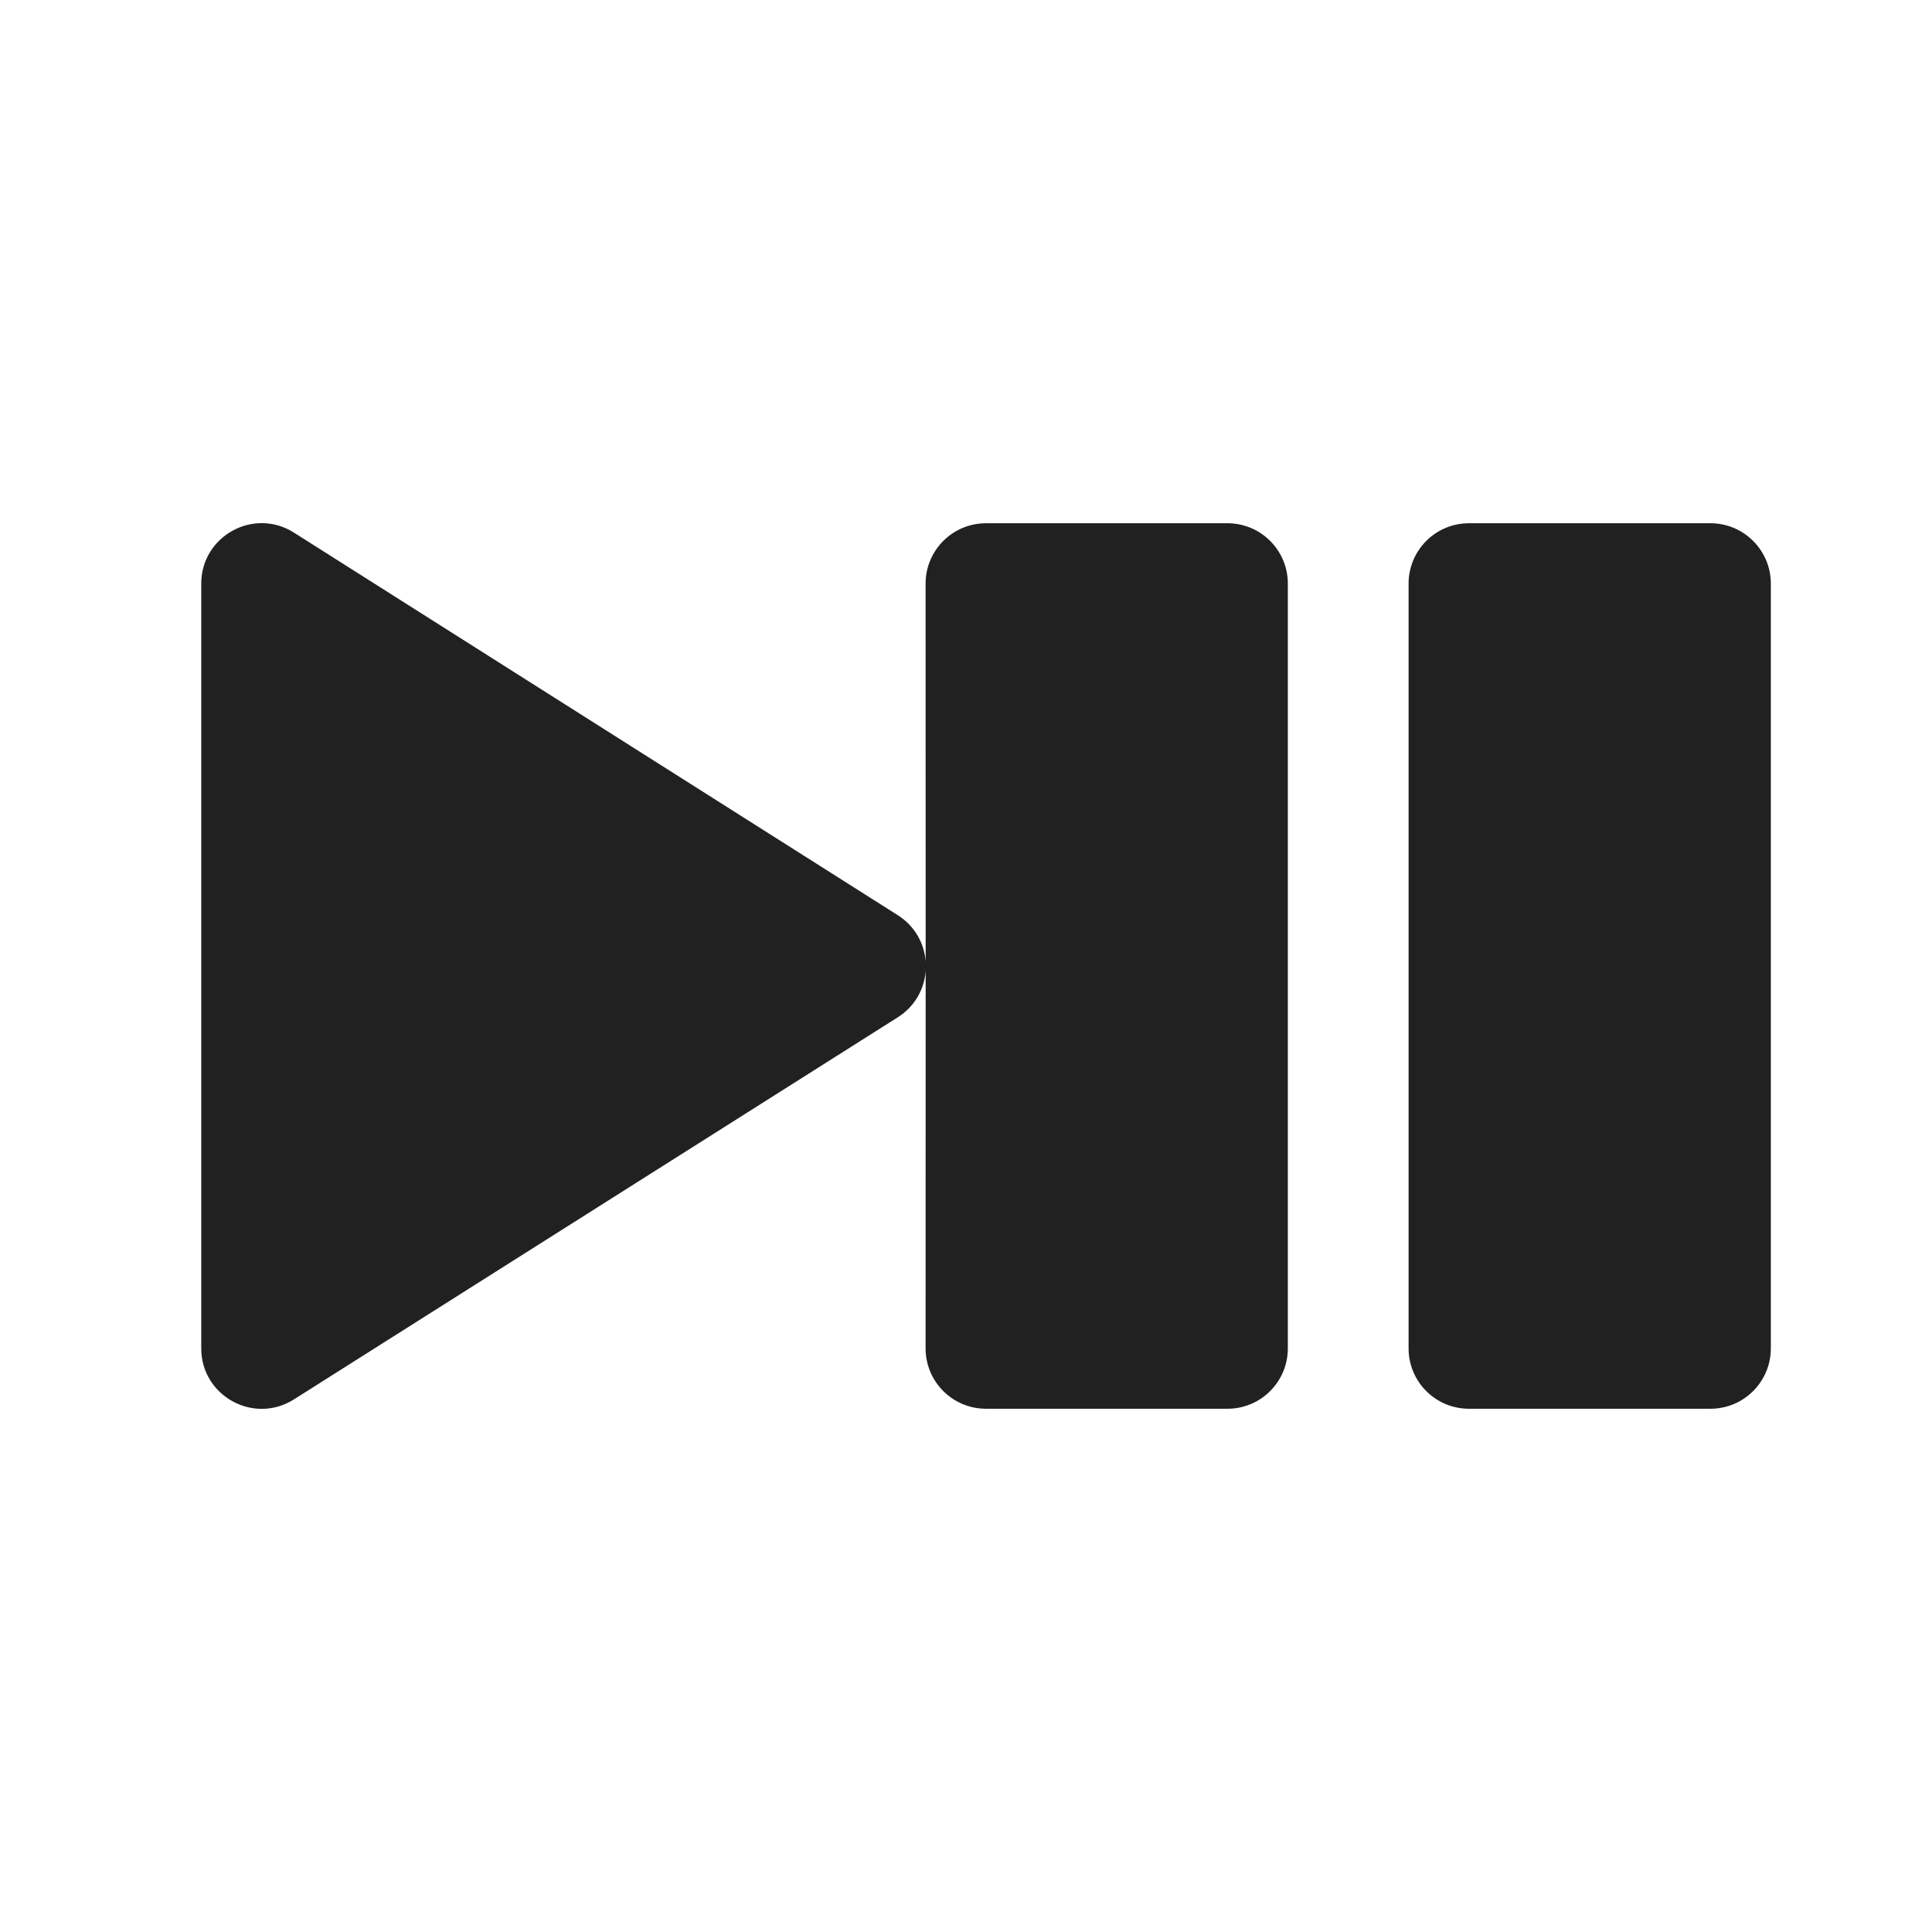
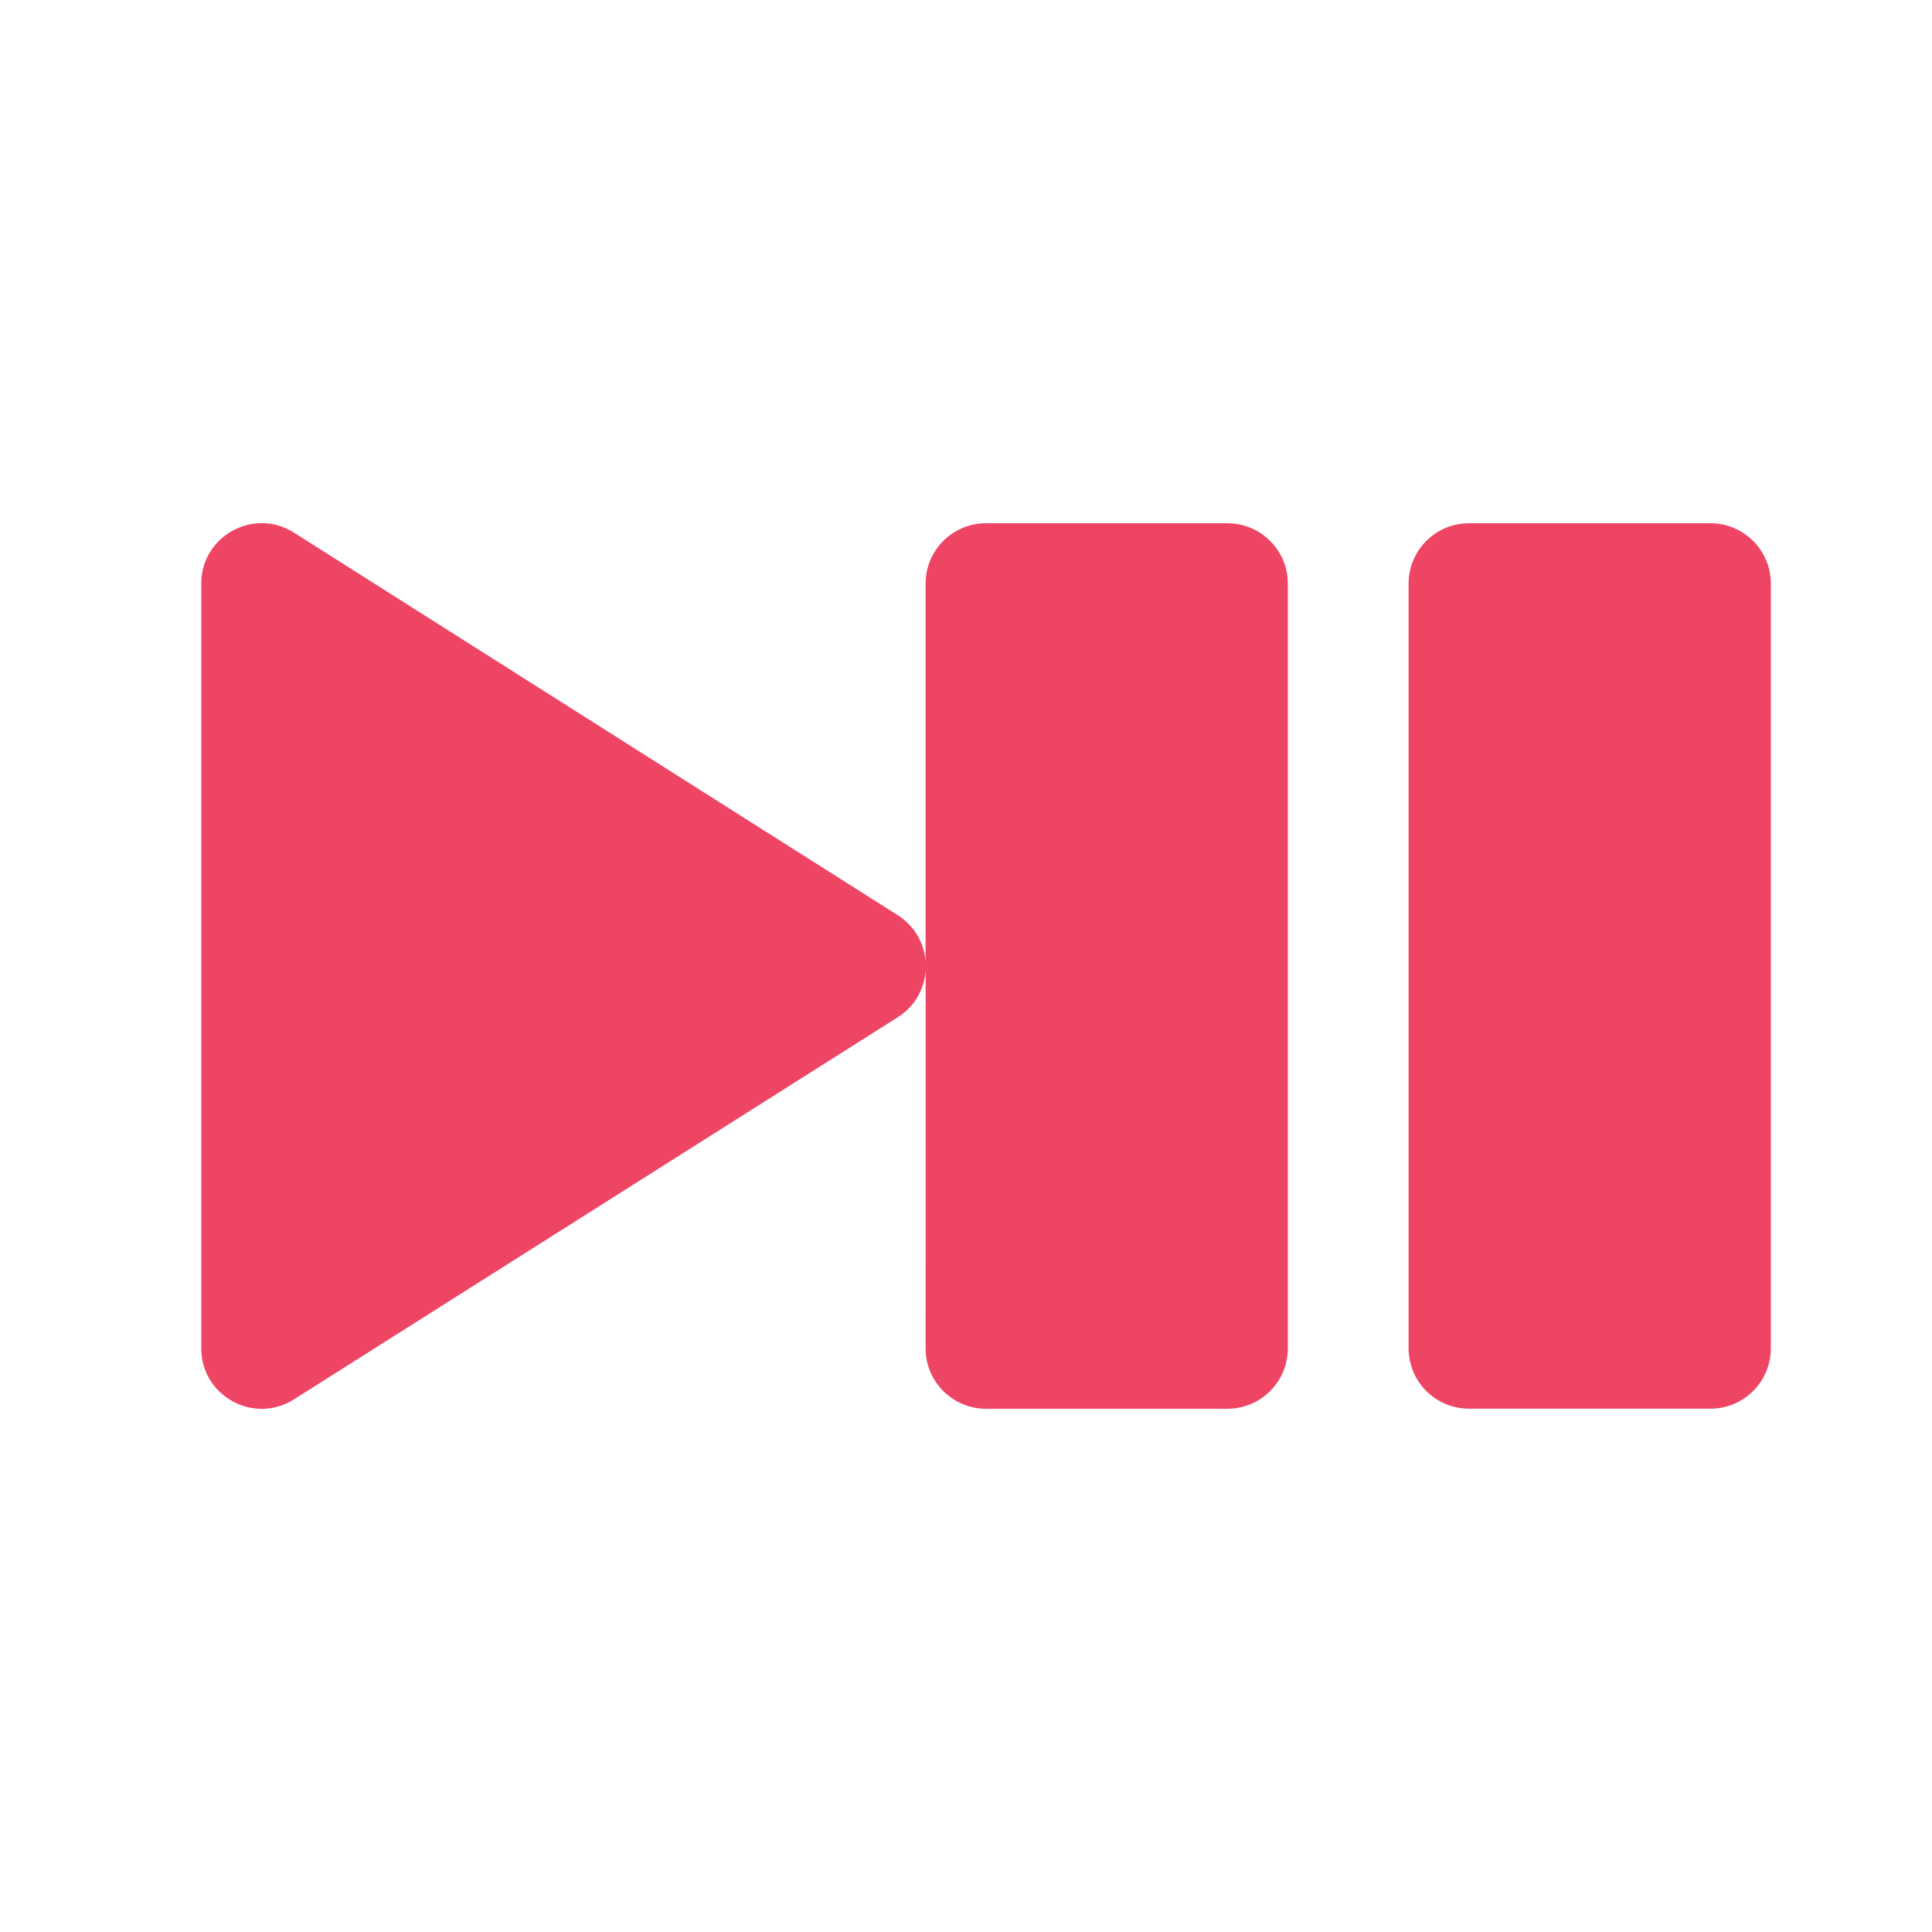
- <svg xmlns="http://www.w3.org/2000/svg" width="800px" height="800px" viewBox="0 0 24 24" version="1.1">
-   <g id="🔍-Product-Icons" stroke="none" stroke-width="1" fill="none" fill-rule="evenodd">
-     <g id="ic_fluent_video_play_pause_24_filled" fill="#212121" fill-rule="nonzero">
-       <path d="M3.651,6.616 L11.153,11.369 C11.367,11.505 11.483,11.723 11.499,11.946 L11.498,7.25 C11.498,6.836 11.834,6.5 12.248,6.5 L15.248,6.5 C15.663,6.5 15.998,6.836 15.998,7.25 L15.998,16.75 C15.998,17.164 15.663,17.5 15.248,17.5 L12.248,17.5 C11.834,17.5 11.498,17.164 11.498,16.75 L11.499,12.06 C11.483,12.284 11.367,12.501 11.153,12.637 L3.651,17.384 C3.152,17.7 2.5,17.341 2.5,16.75 L2.5,7.25 C2.5,6.659 3.152,6.3 3.651,6.616 Z M21.248,6.5 C21.662,6.5 21.998,6.836 21.998,7.25 L21.998,16.75 C21.998,17.164 21.662,17.5 21.248,17.5 L18.248,17.5 C17.833,17.5 17.498,17.164 17.498,16.75 L17.498,7.25 C17.498,6.836 17.833,6.5 18.248,6.5 L21.248,6.5 Z" id="🎨-Color">
- 
- </path>
-     </g>
+ <svg xmlns="http://www.w3.org/2000/svg" width="800px" height="800px" viewBox="0 0 24 24" version="1.1" id="svg5016">
+   <defs id="defs5020" />
+   <g id="ic_fluent_video_play_pause_24_filled" fill="#212121" fill-rule="nonzero" style="stroke:none;stroke-width:1;fill:#ef4565">
+     <path d="m 3.651,6.616 7.501,4.753 c 0.214,0.136 0.33,0.353 0.346,0.577 L 11.498,7.25 c 0,-0.414 0.336,-0.75 0.75,-0.75 h 3 c 0.414,0 0.75,0.336 0.75,0.75 v 9.5 c 0,0.414 -0.336,0.75 -0.75,0.75 h -3 c -0.414,0 -0.75,-0.336 -0.75,-0.75 l 8.9e-4,-4.69 c -0.017,0.224 -0.132,0.441 -0.347,0.577 L 3.651,17.384 C 3.152,17.7 2.5,17.341 2.5,16.75 V 7.25 C 2.5,6.659 3.152,6.3 3.651,6.616 Z M 21.248,6.5 c 0.414,0 0.75,0.336 0.75,0.75 v 9.499 c 0,0.414 -0.336,0.75 -0.75,0.75 h -3 c -0.414,0 -0.75,-0.336 -0.75,-0.75 V 7.25 c 0,-0.414 0.336,-0.75 0.75,-0.75 z" id="🎨-Color" style="fill:#ef4565" />
  </g>
</svg>
